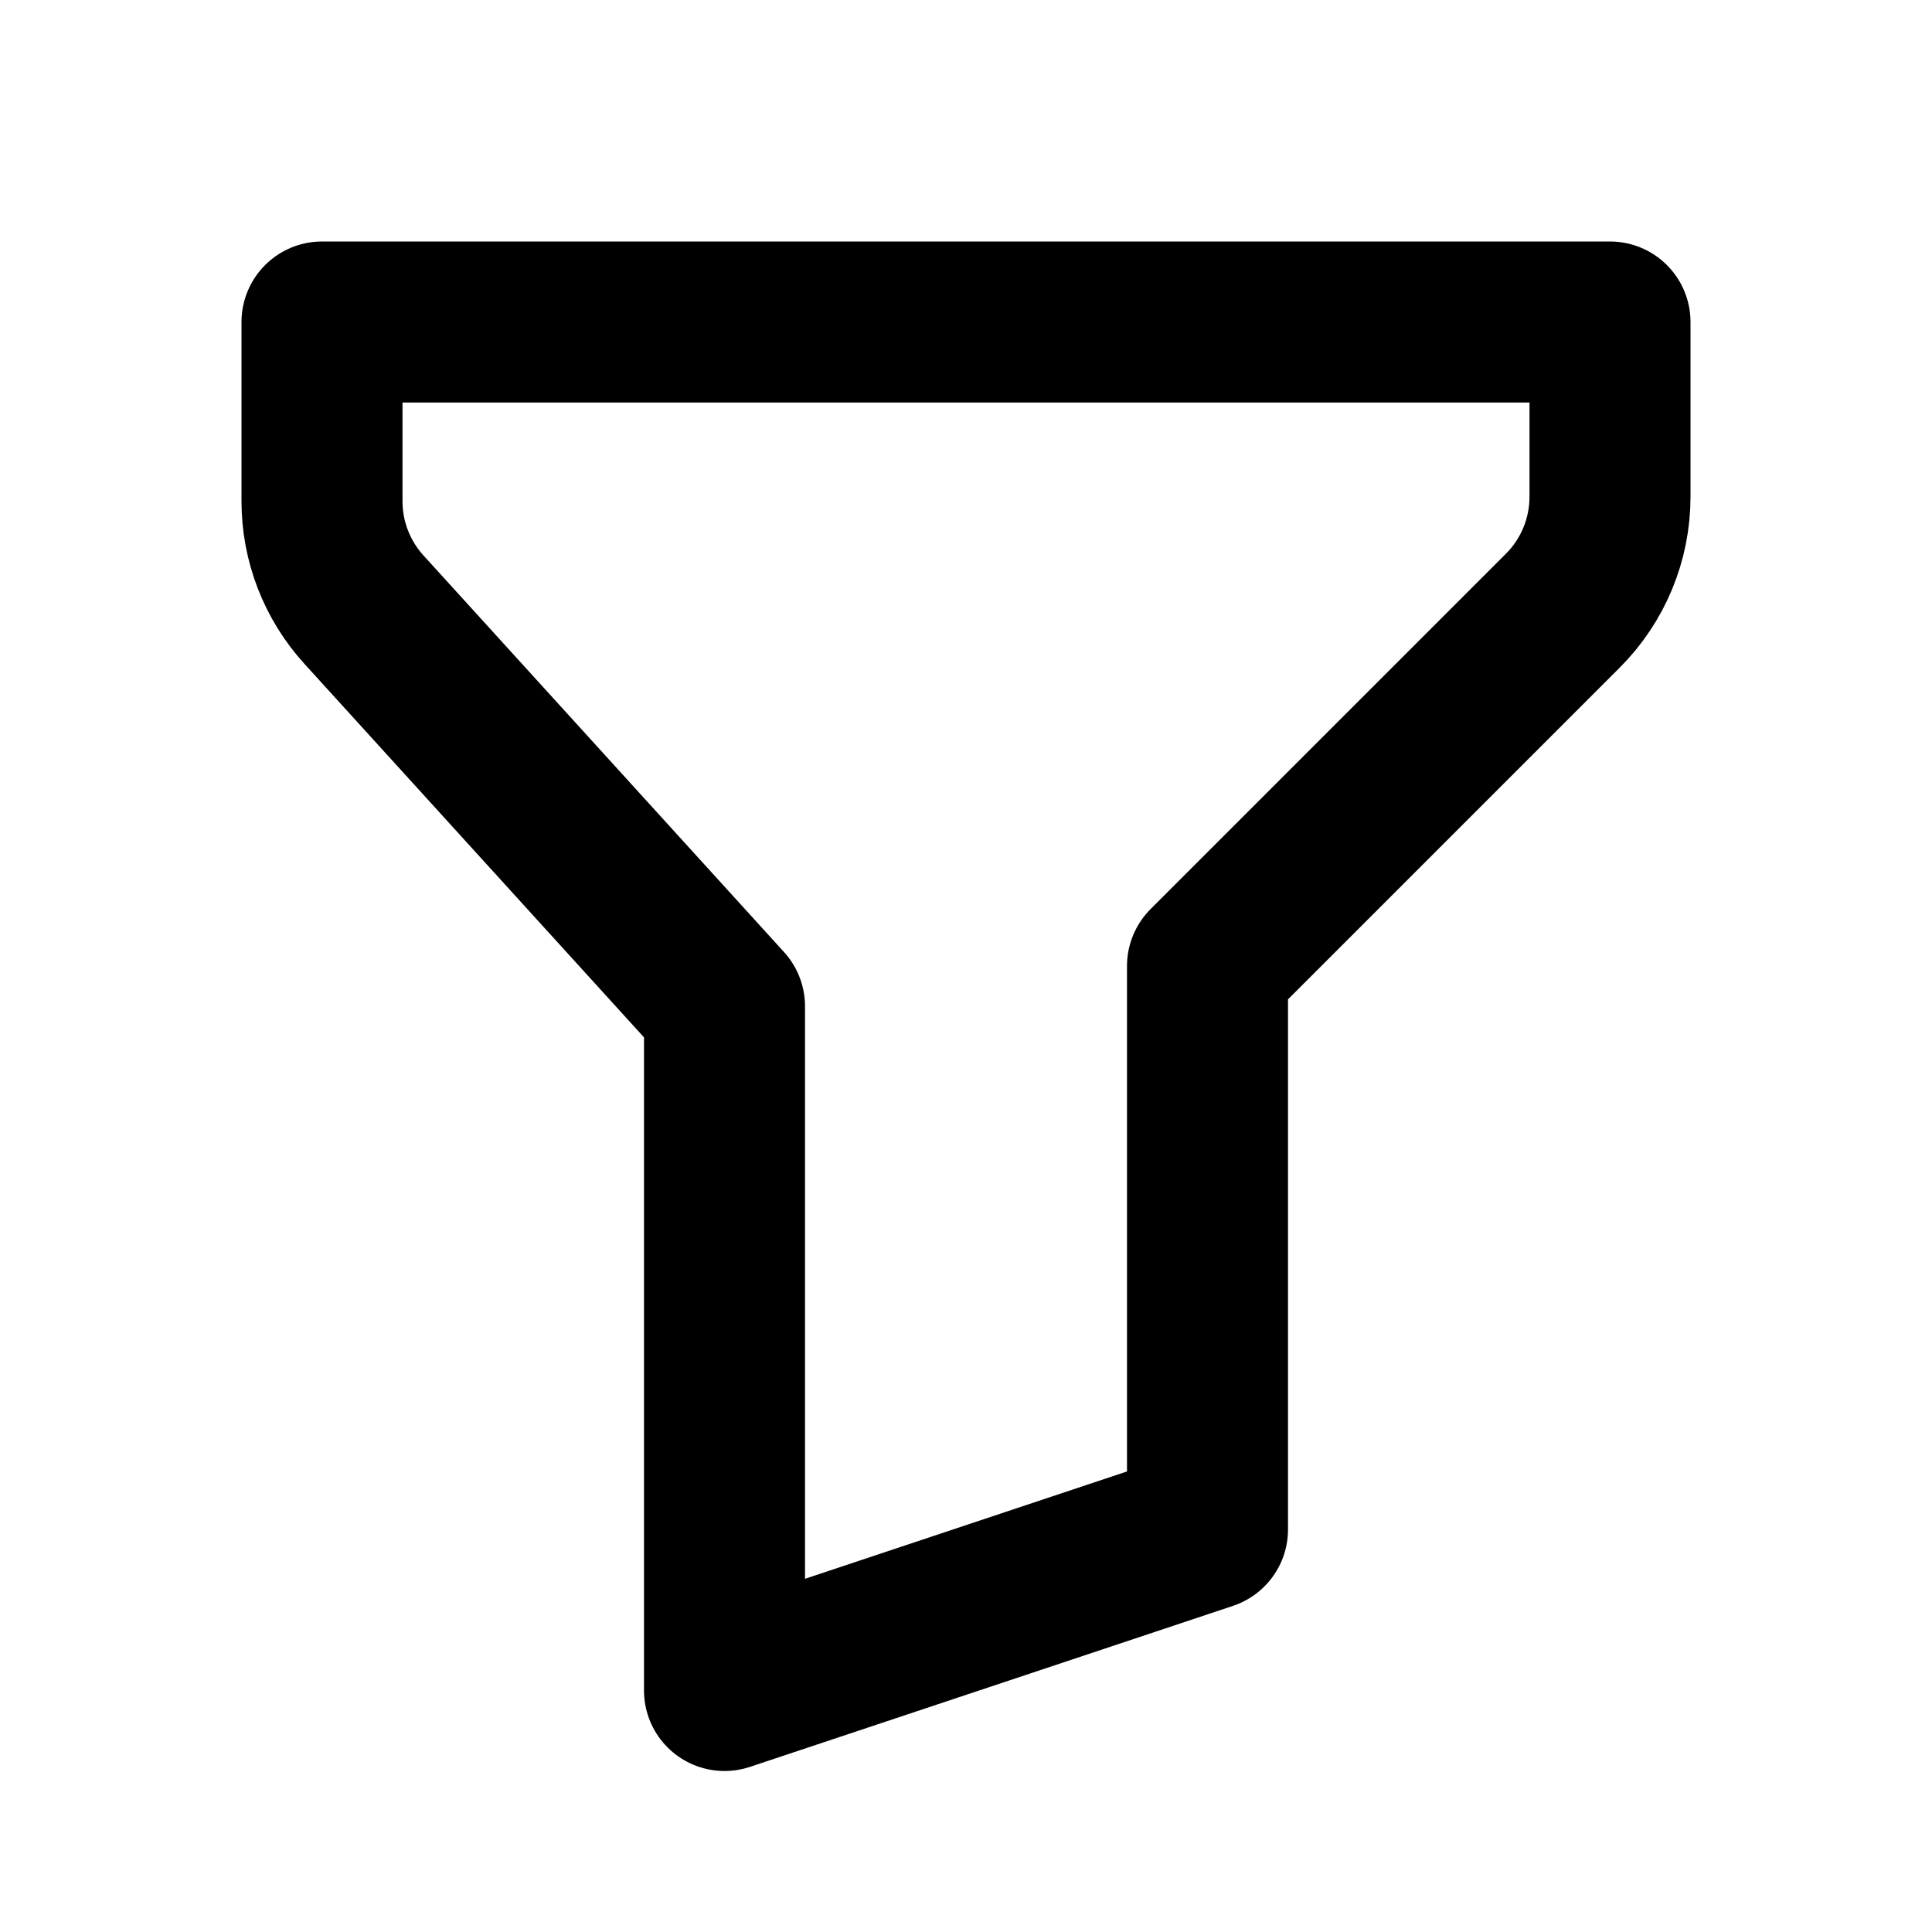
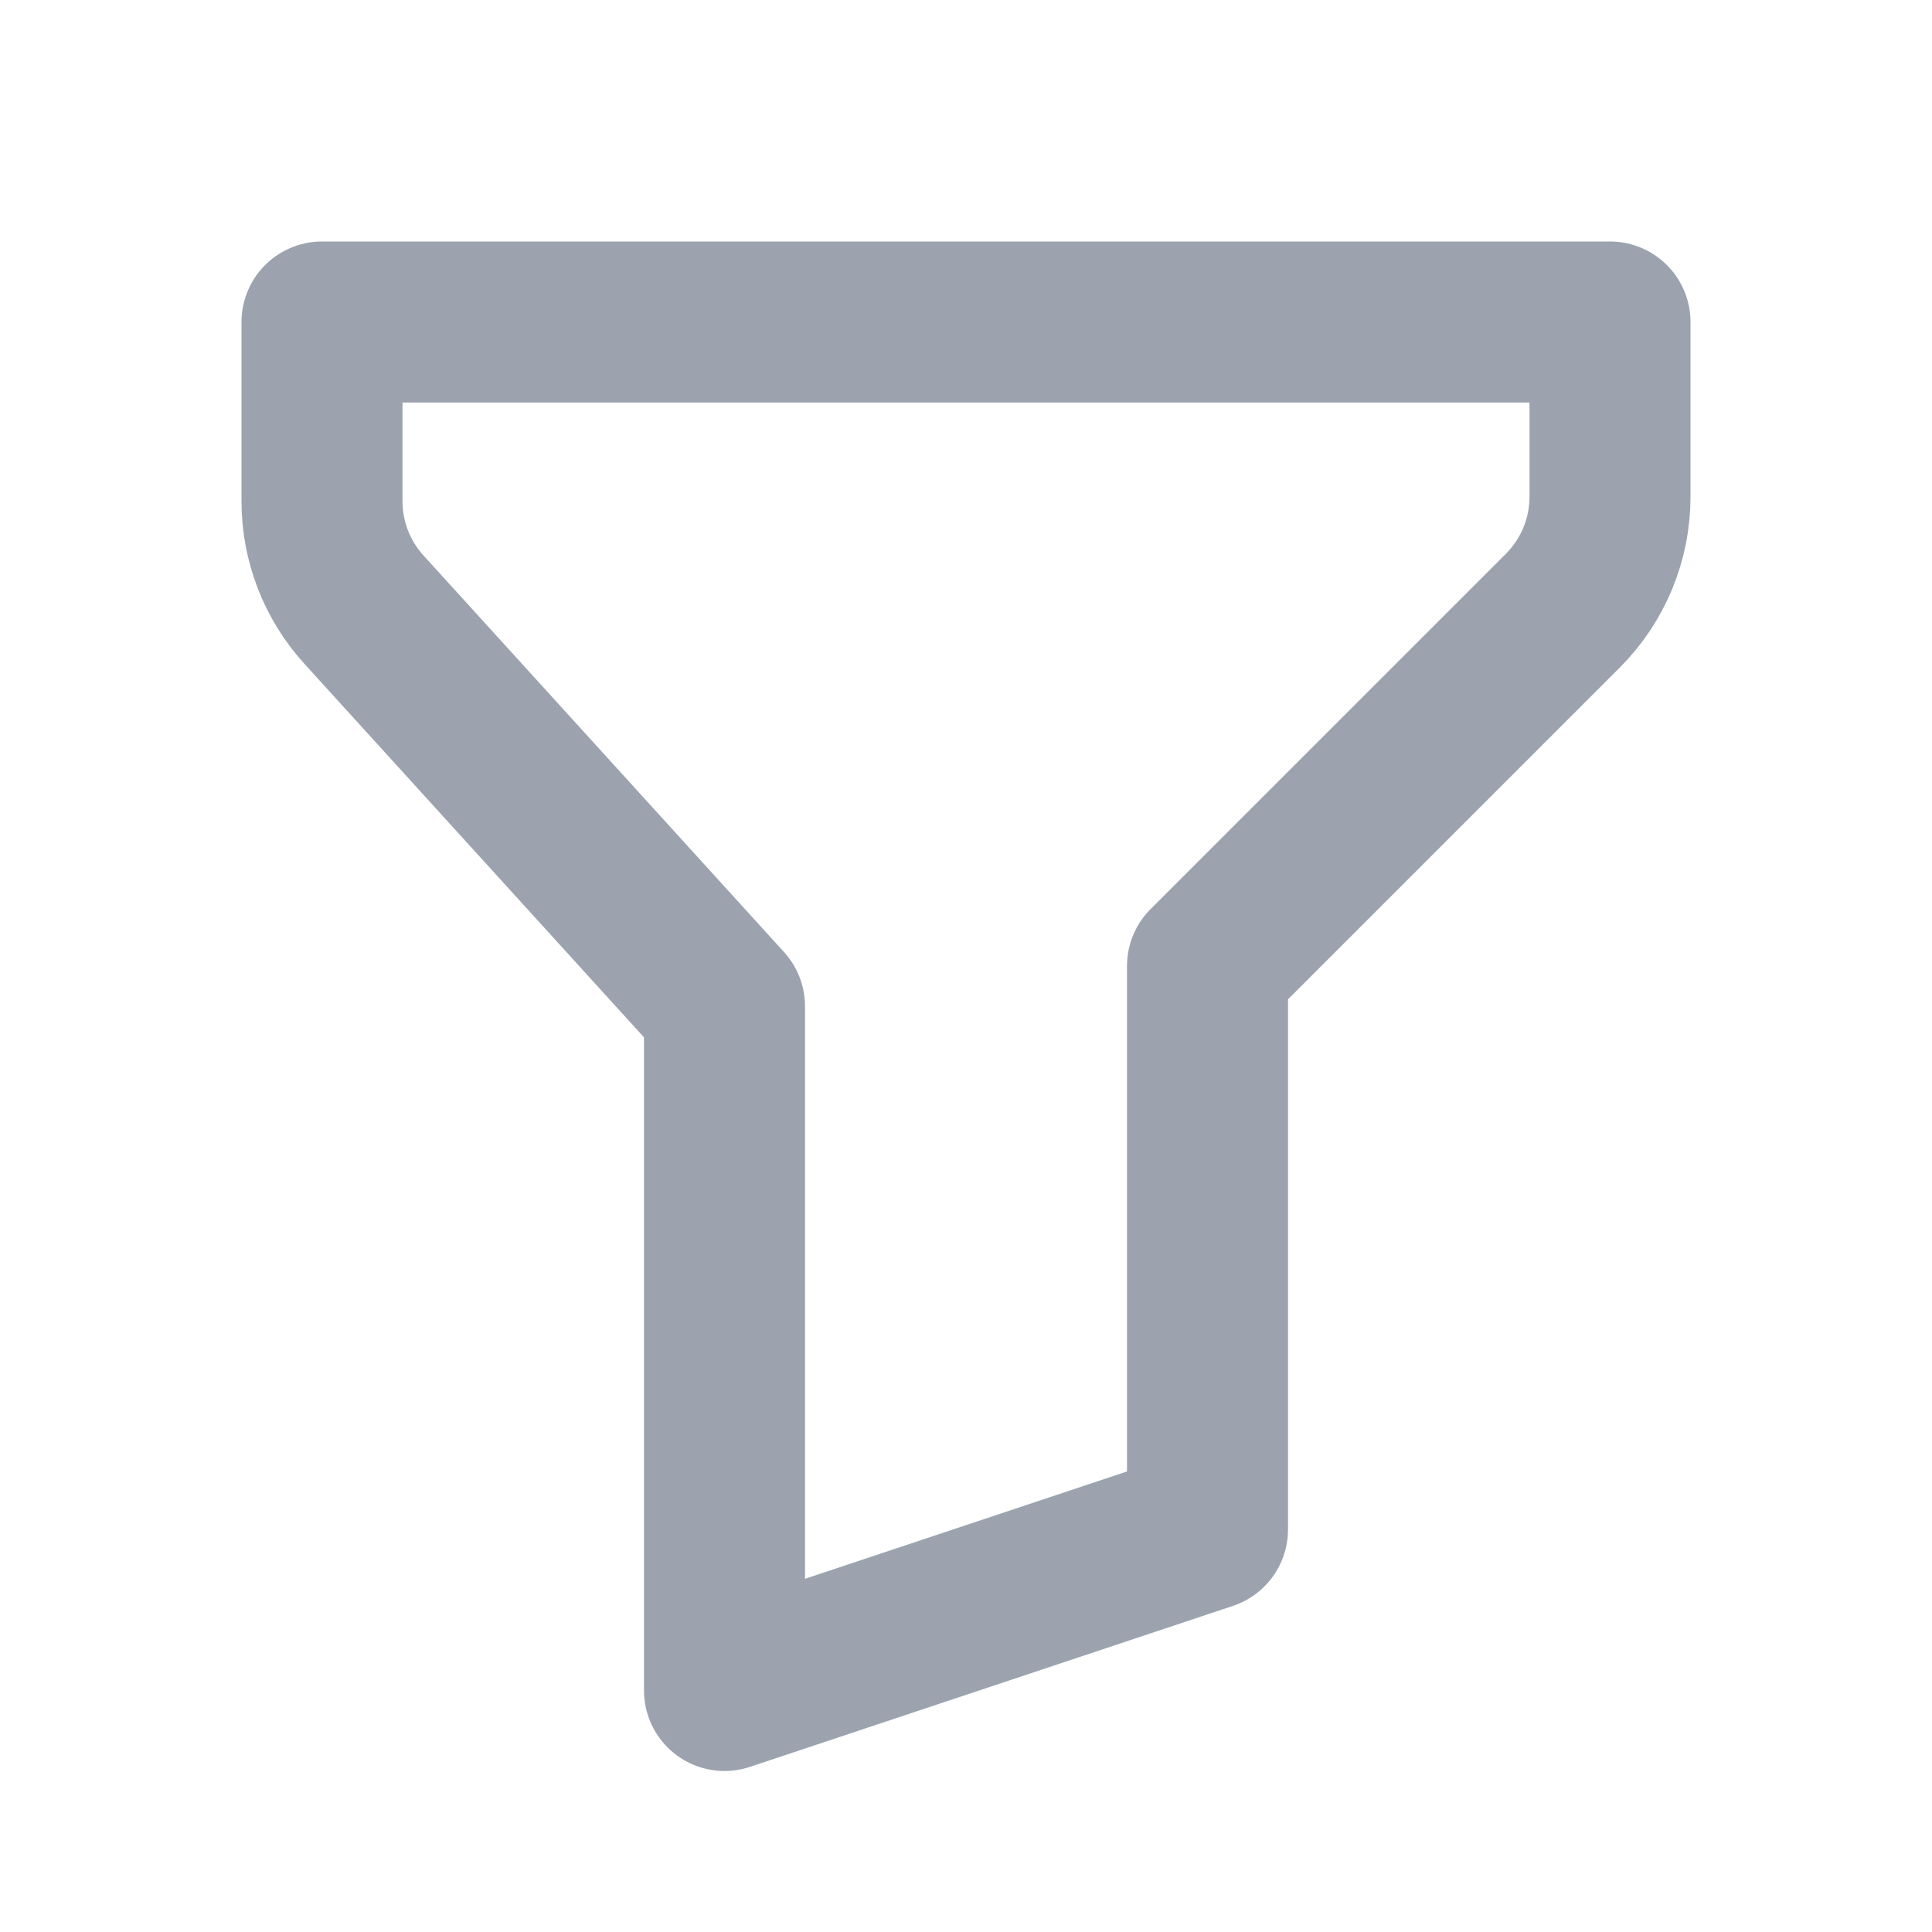
- <svg xmlns="http://www.w3.org/2000/svg" width="24" height="24" viewBox="0 0 24 24" fill="none" stroke="currentColor" stroke-width="2" stroke-linecap="round" stroke-linejoin="round" class="icon icon-tabler icons-tabler-outline icon-tabler-filter">
+ <svg xmlns="http://www.w3.org/2000/svg" width="24" height="24" viewBox="0 0 24 24" fill="none" stroke="#9ca3af" stroke-width="2" stroke-linecap="round" stroke-linejoin="round" class="icon icon-tabler icons-tabler-outline icon-tabler-filter">
  <path stroke="none" d="M0 0h24v24H0z" fill="none" />
  <path d="M4 4h16v2.172a2 2 0 0 1 -.586 1.414l-4.414 4.414v7l-6 2v-8.5l-4.48 -4.928a2 2 0 0 1 -.52 -1.345v-2.227" />
</svg>
